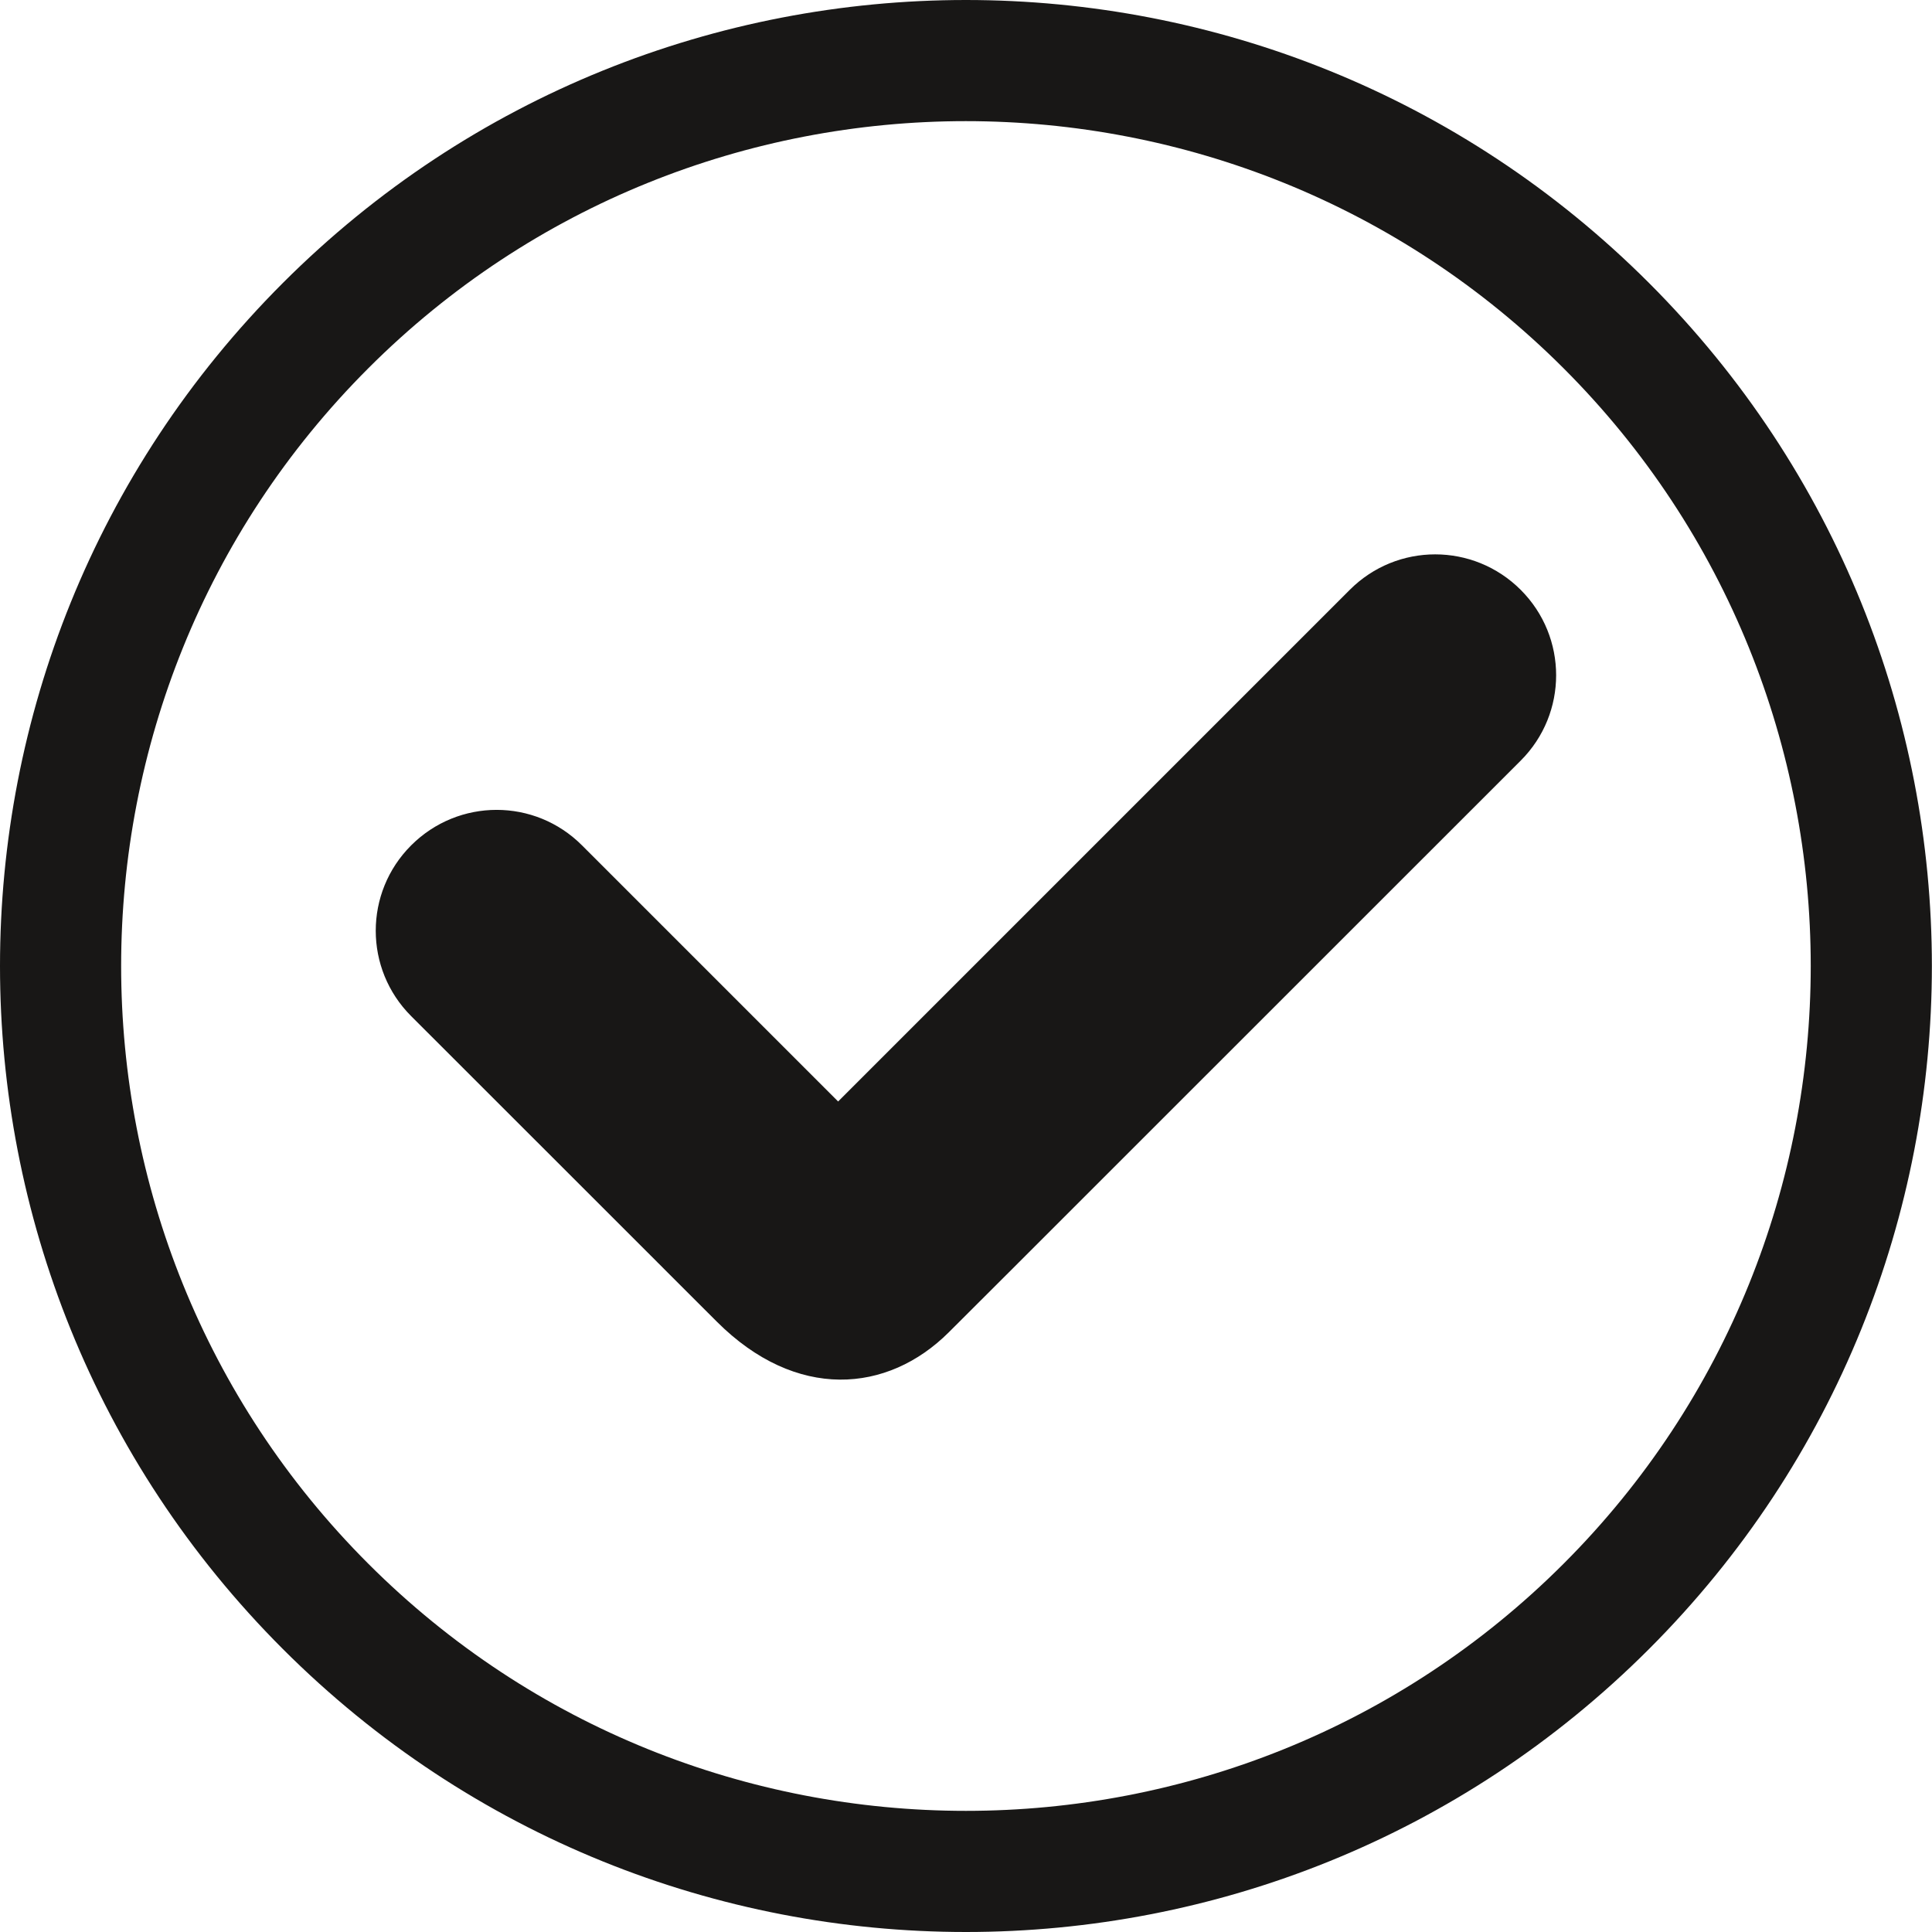
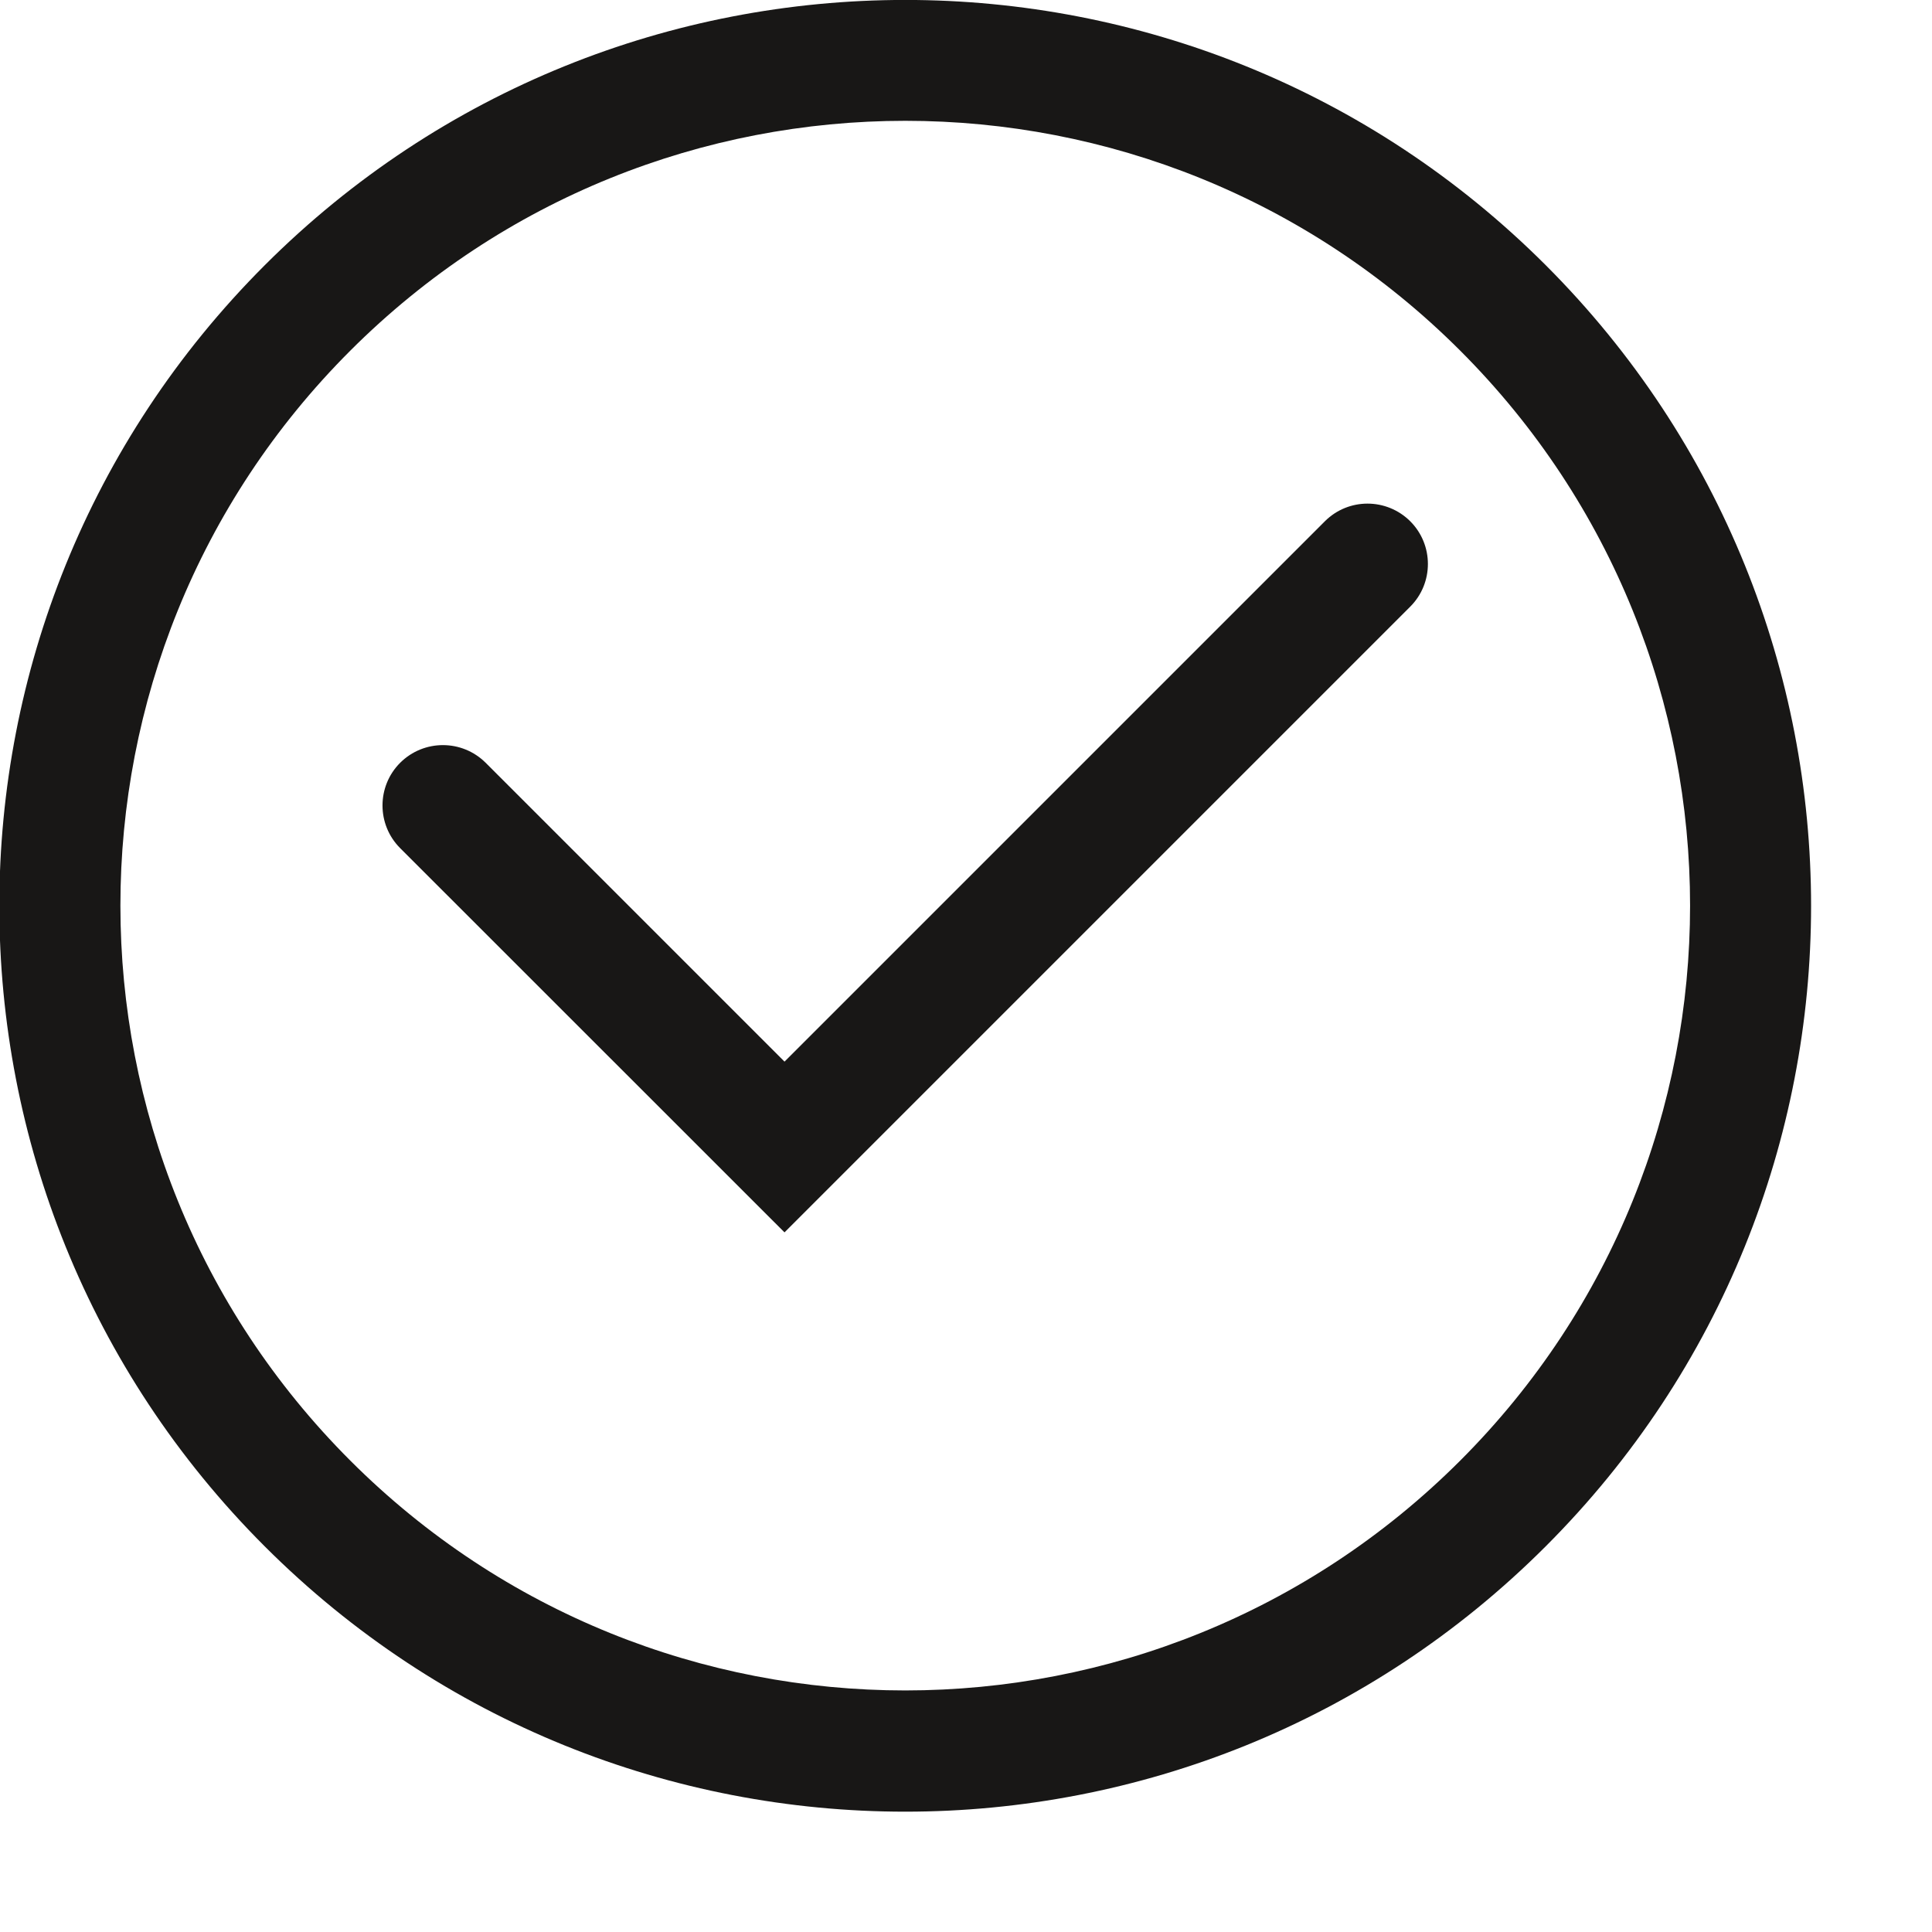
<svg xmlns="http://www.w3.org/2000/svg" version="1.1" id="Ebene_1" x="0px" y="0px" width="15.999px" height="16px" viewBox="0 0 15.999 16" enable-background="new 0 0 15.999 16" xml:space="preserve">
-   <path fill-rule="evenodd" clip-rule="evenodd" fill="#181716" d="M11.178,4.885L6.941,9.122L4.82,7.001  c-0.391-0.392-1.023-0.392-1.415,0c-0.391,0.391-0.391,1.023,0,1.414l2.122,2.121c0,0-0.608-0.607,0.409,0.409  c0.657,0.657,1.415,0.595,1.923,0.087c0.375-0.375,0.497-0.496,0.497-0.496l4.238-4.237c0.391-0.391,0.391-1.023,0-1.414  C12.202,4.493,11.569,4.493,11.178,4.885z M12.949,3.05c2.729,2.729,2.729,7.171,0,9.9c-2.729,2.729-7.17,2.729-9.899,0  c-2.729-2.729-2.729-7.171,0-9.9C5.778,0.321,10.219,0.321,12.949,3.05 M13.656,2.343c-3.124-3.124-8.189-3.124-11.313,0  s-3.124,8.19,0,11.314s8.189,3.124,11.313,0S16.78,5.467,13.656,2.343L13.656,2.343z" />
+   <path fill="#181716" d="M12.802,2.197c-2.93-2.93-7.68-2.93-10.61,0c-2.93,2.93-2.93,7.68,0,10.609c2.93,2.93,7.68,2.93,10.609,0  C15.731,9.877,15.731,5.127,12.802,2.197z M12.093,12.096c-2.539,2.538-6.654,2.538-9.192,0s-2.539-6.654,0-9.192  s6.654-2.538,9.192,0S14.631,9.558,12.093,12.096z M11.679,4.317c0.195,0.195,0.195,0.512,0,0.707l-5.182,5.182L3.314,7.024  c-0.195-0.195-0.195-0.512,0-0.707c0.196-0.195,0.512-0.195,0.708,0l2.475,2.475l4.475-4.475  C11.167,4.122,11.483,4.122,11.679,4.317z" />
</svg>
